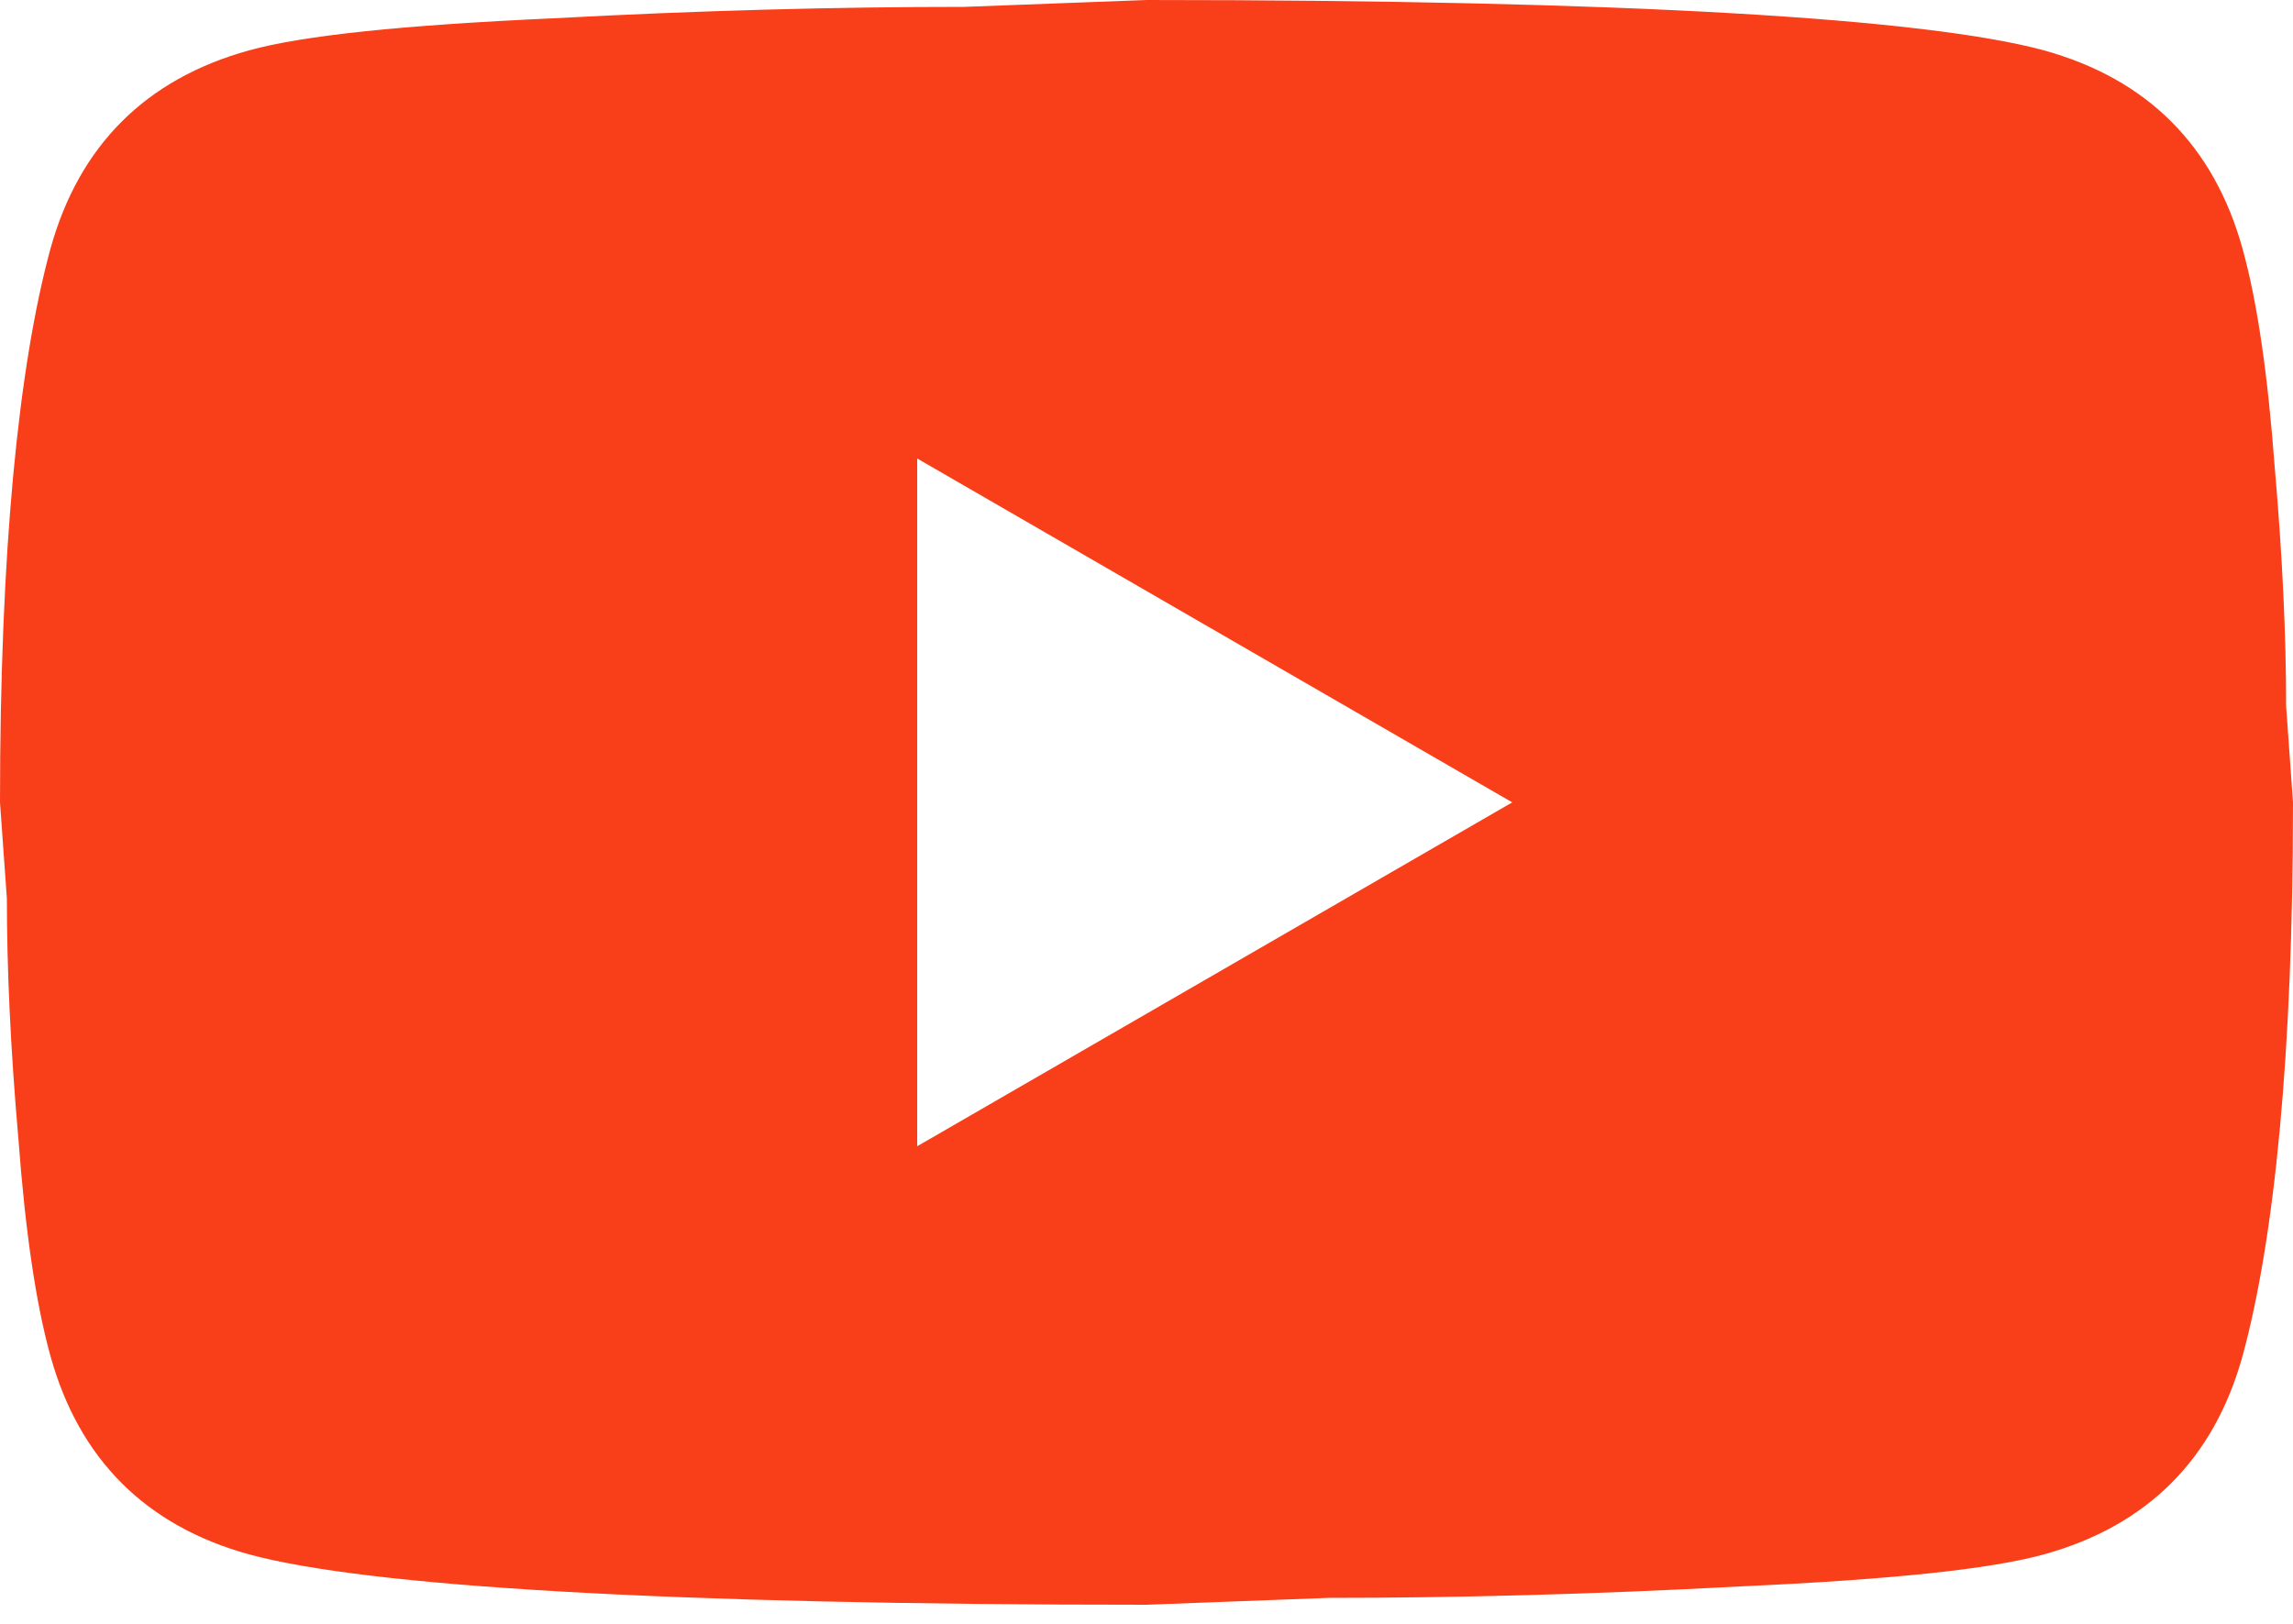
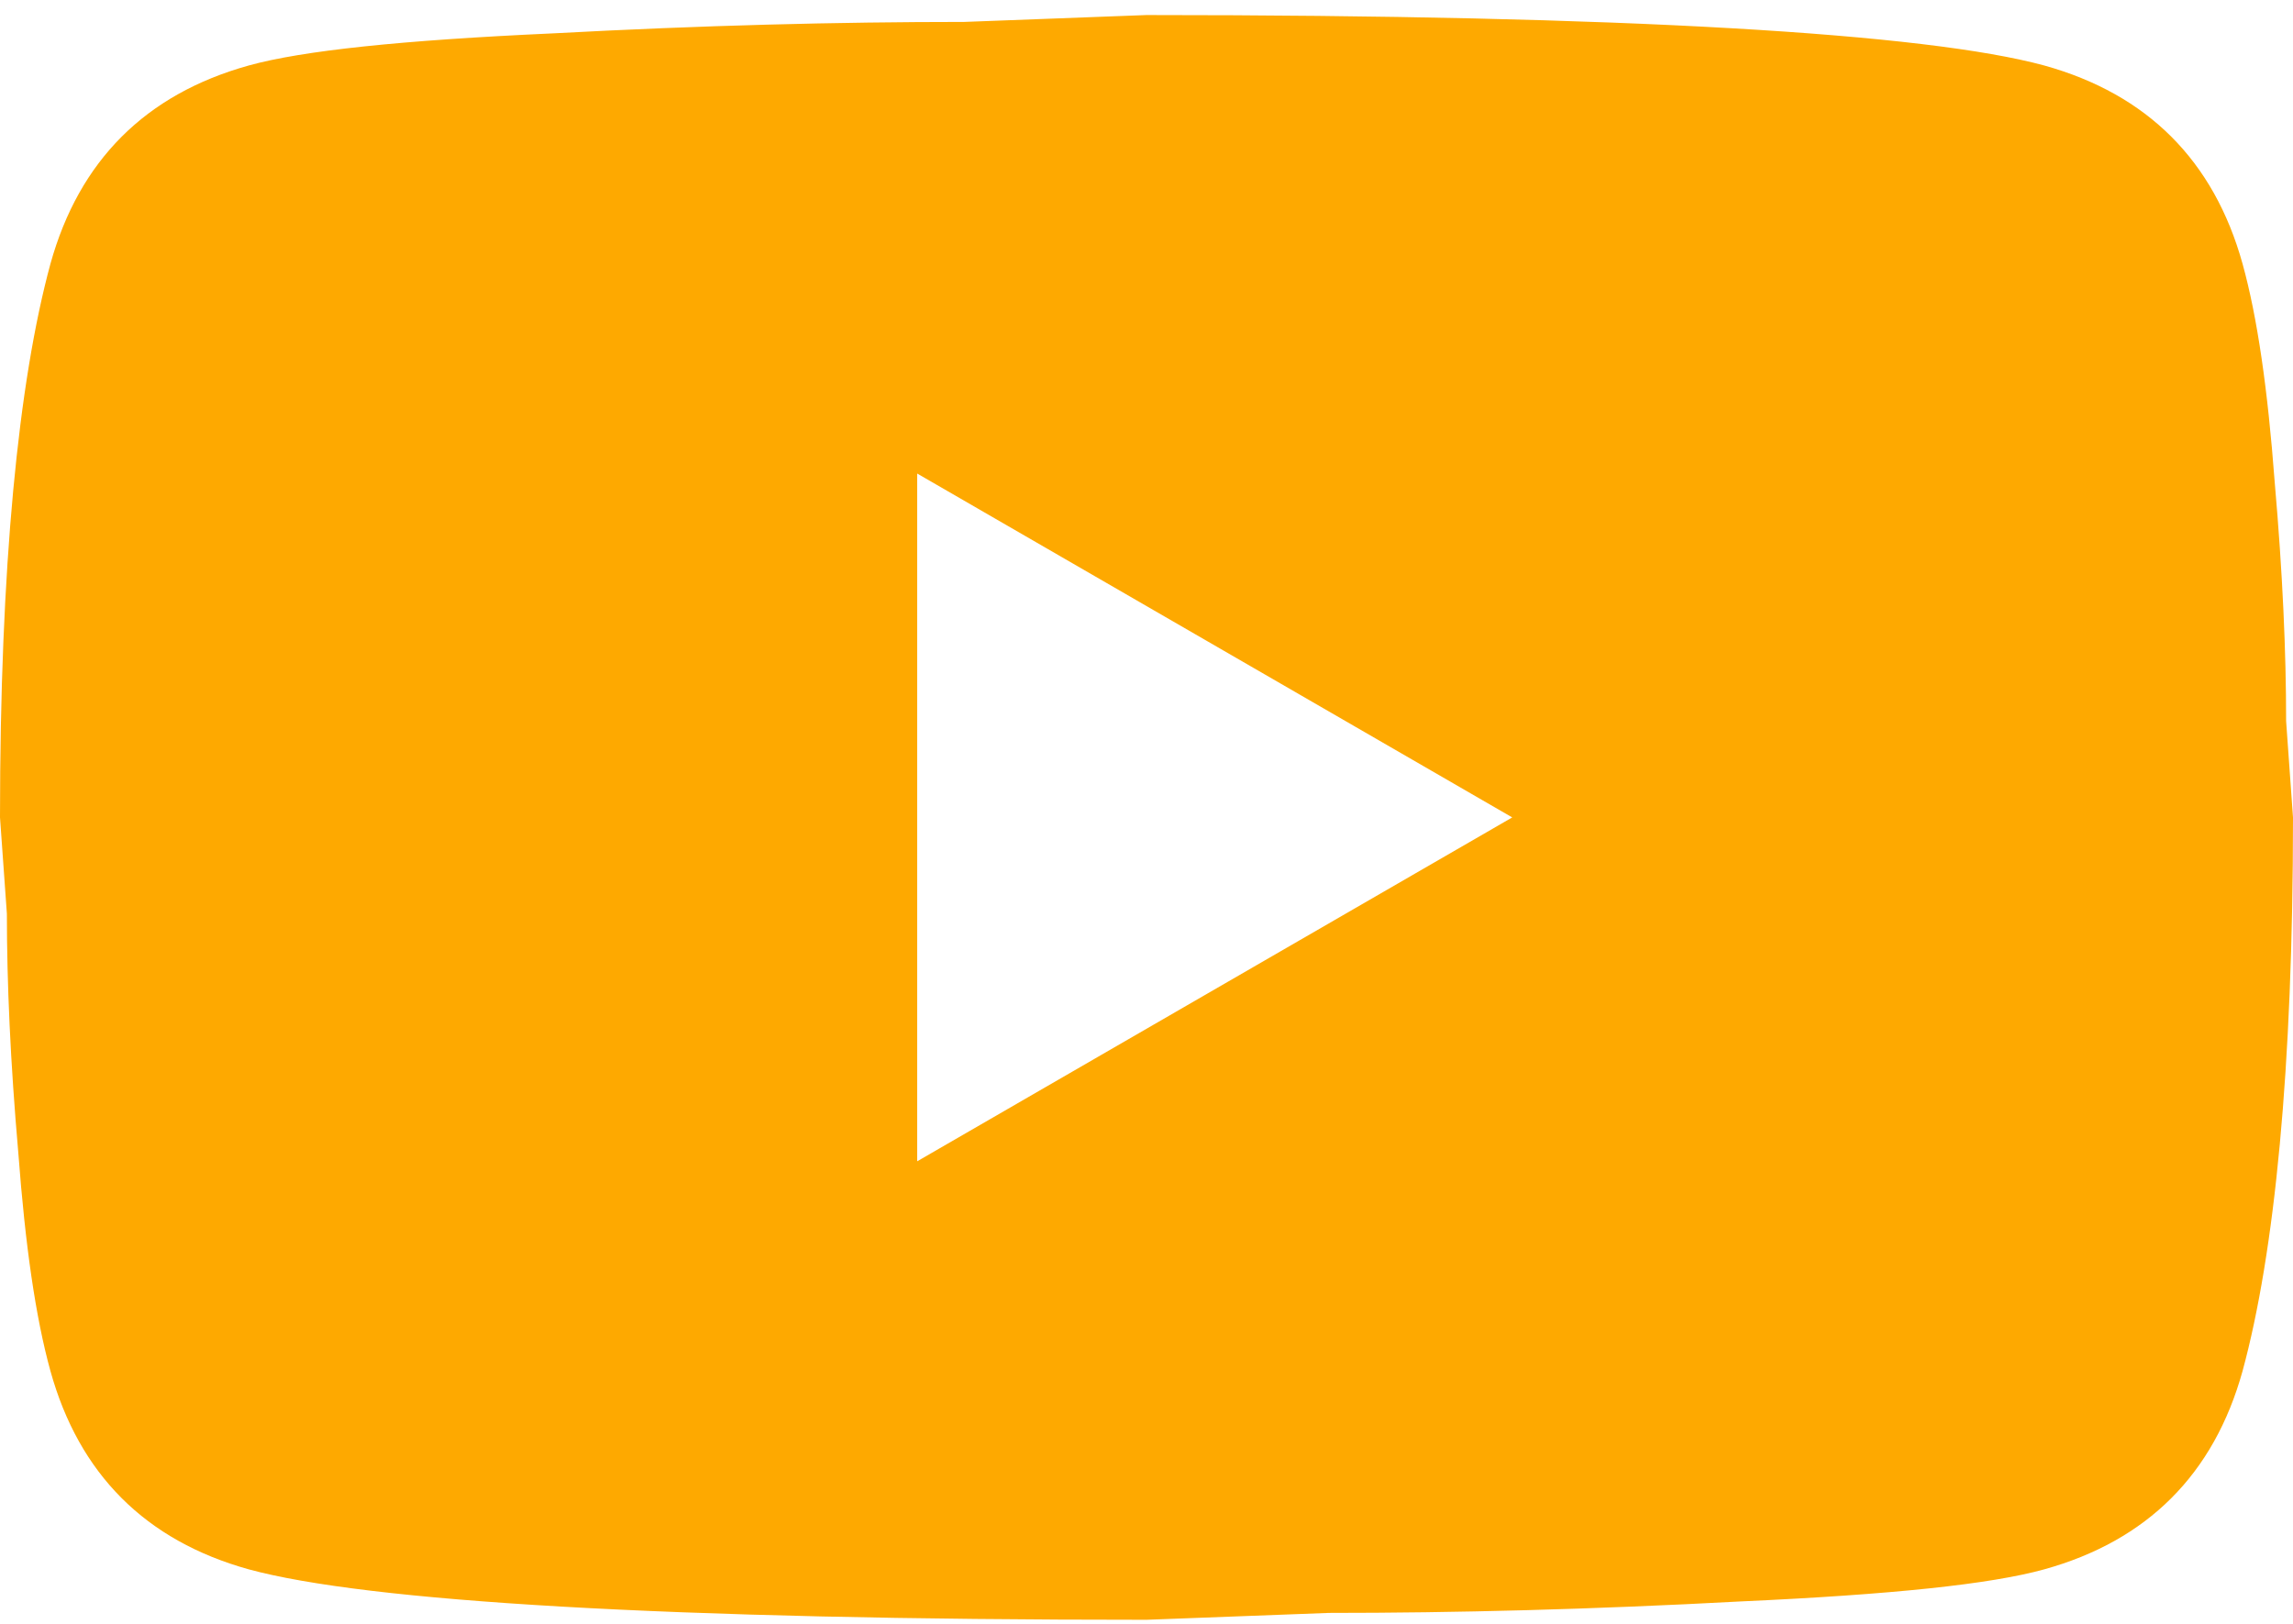
<svg xmlns="http://www.w3.org/2000/svg" width="48" height="34" viewBox="0 0 48 34" fill="none">
-   <path d="M19.2 24L31.656 16.8L19.2 9.6V24ZM46.944 5.208C47.256 6.336 47.472 7.848 47.616 9.768C47.784 11.688 47.856 13.344 47.856 14.784L48 16.8C48 22.056 47.616 25.92 46.944 28.392C46.344 30.552 44.952 31.944 42.792 32.544C41.664 32.856 39.6 33.072 36.432 33.216C33.312 33.384 30.456 33.456 27.816 33.456L24 33.6C13.944 33.6 7.68 33.216 5.208 32.544C3.048 31.944 1.656 30.552 1.056 28.392C0.744 27.264 0.528 25.752 0.384 23.832C0.216 21.912 0.144 20.256 0.144 18.816L0 16.8C0 11.544 0.384 7.68 1.056 5.208C1.656 3.048 3.048 1.656 5.208 1.056C6.336 0.744 8.4 0.528 11.568 0.384C14.688 0.216 17.544 0.144 20.184 0.144L24 0C34.056 0 40.32 0.384 42.792 1.056C44.952 1.656 46.344 3.048 46.944 5.208Z" fill="#F93F19" />
+   <path d="M19.2 24.315L31.656 17.115L19.2 9.915V24.315ZM46.944 5.523C47.256 6.651 47.472 8.163 47.616 10.083C47.784 12.003 47.856 13.659 47.856 15.099L48 17.115C48 22.371 47.616 26.235 46.944 28.707C46.344 30.867 44.952 32.259 42.792 32.859C41.664 33.171 39.6 33.387 36.432 33.531C33.312 33.699 30.456 33.771 27.816 33.771L24 33.915C13.944 33.915 7.68 33.531 5.208 32.859C3.048 32.259 1.656 30.867 1.056 28.707C0.744 27.579 0.528 26.067 0.384 24.147C0.216 22.227 0.144 20.571 0.144 19.131L0 17.115C0 11.859 0.384 7.995 1.056 5.523C1.656 3.363 3.048 1.971 5.208 1.371C6.336 1.059 8.4 0.843 11.568 0.699C14.688 0.531 17.544 0.459 20.184 0.459L24 0.315C34.056 0.315 40.32 0.699 42.792 1.371C44.952 1.971 46.344 3.363 46.944 5.523Z" fill="#FEA900" />
</svg>
